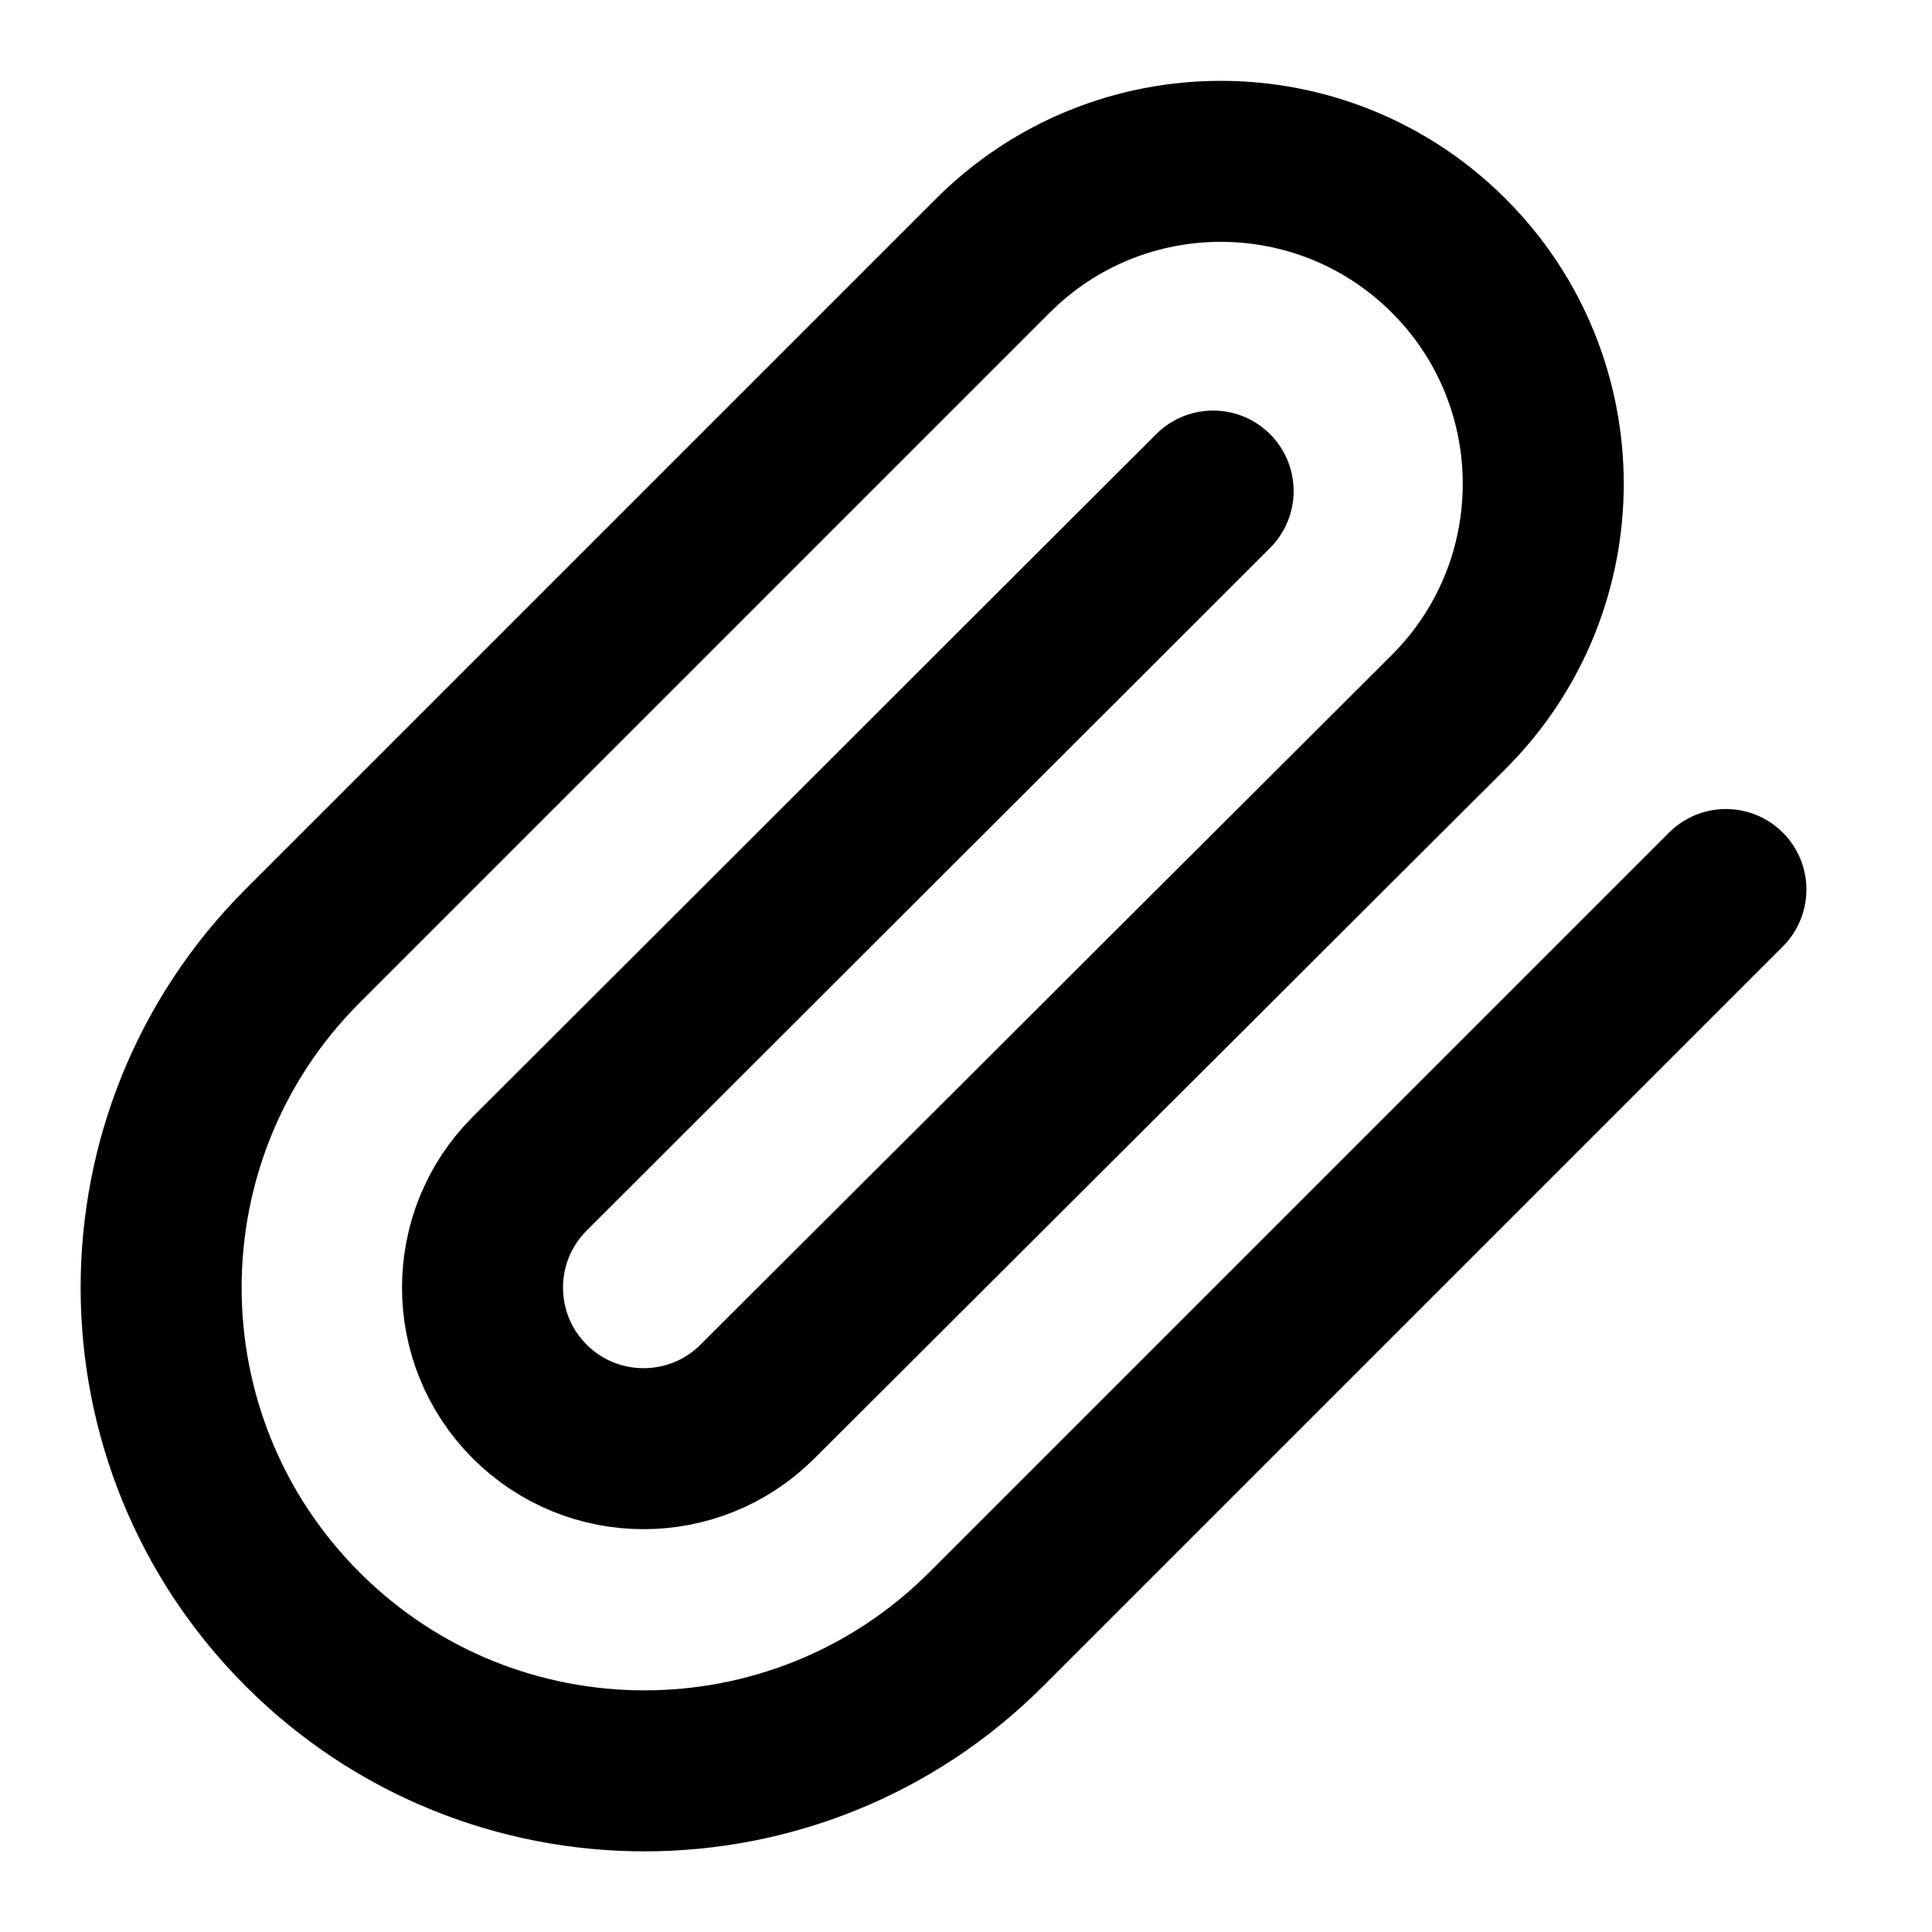
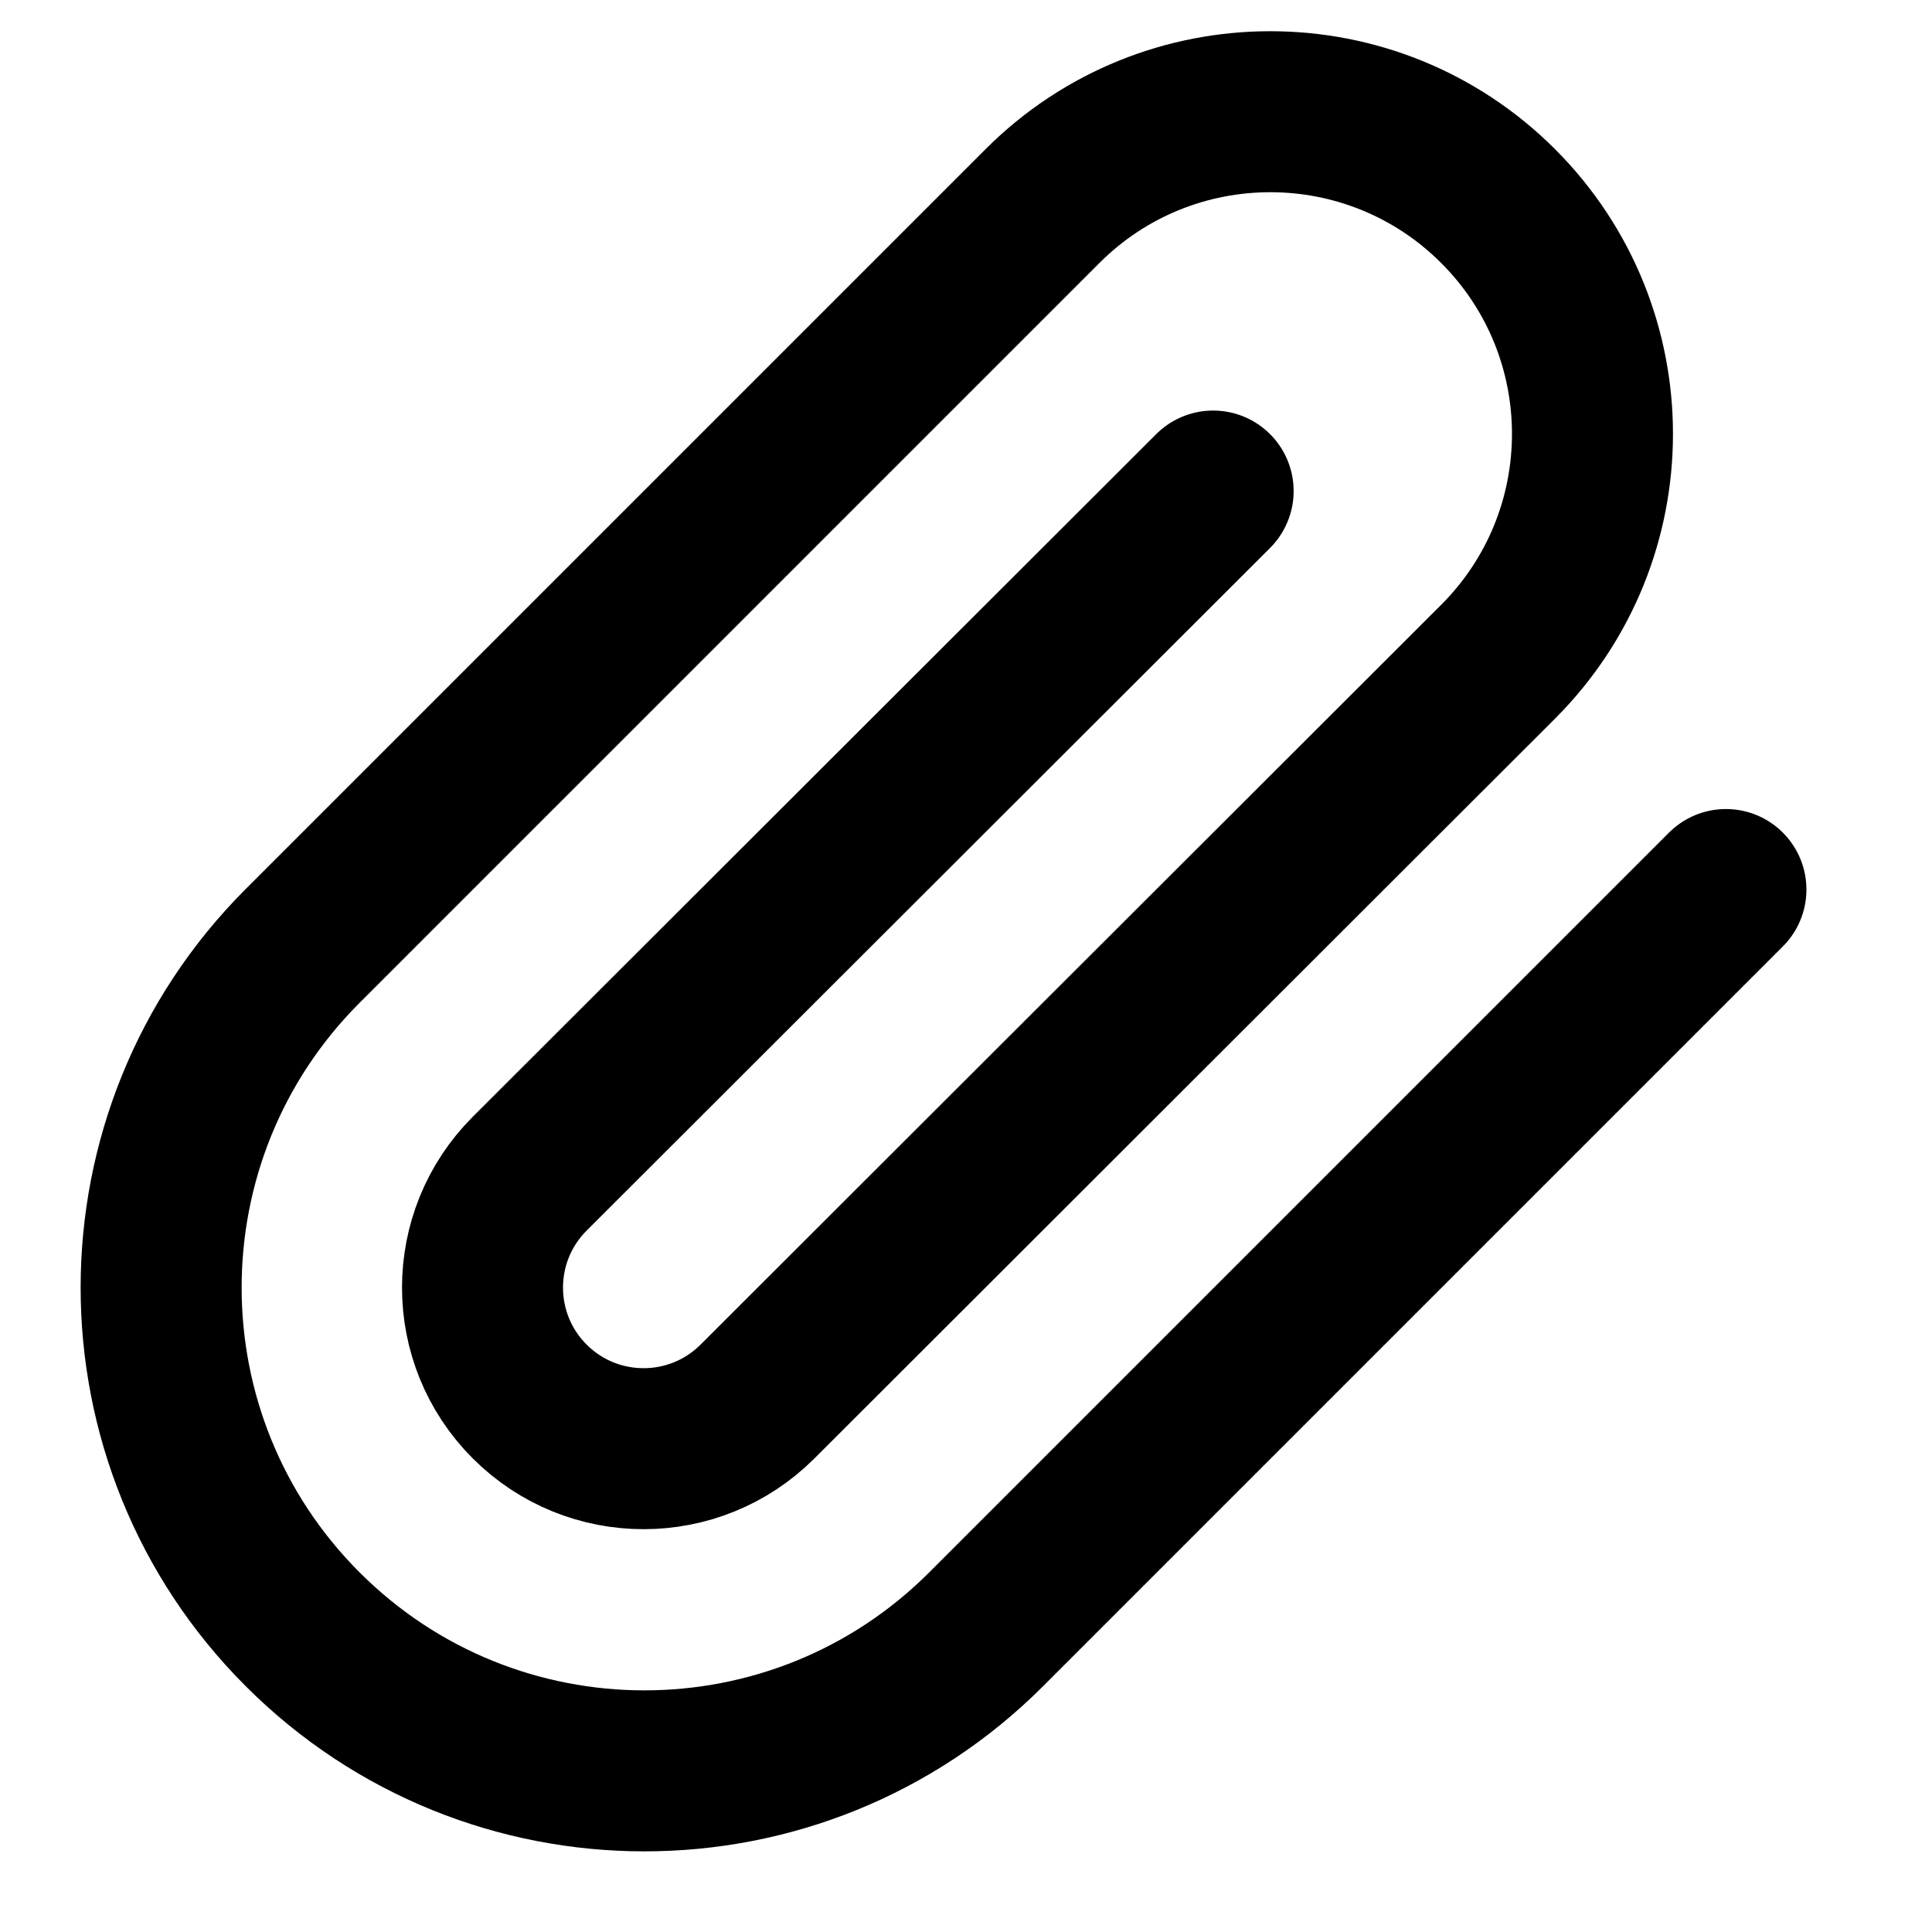
- <svg xmlns="http://www.w3.org/2000/svg" width="24" height="24" viewBox="0 0 24 24" fill="none" stroke="currentColor" stroke-width="2" stroke-linecap="round" stroke-linejoin="round">
-   <path d="m21.44 11.05-9.19 9.19a6 6 0 0 1-8.49-8.49l8.57-8.57A4 4 0 1 1 18 8.84l-8.59 8.57a2 2 0 0 1-2.83-2.83l8.49-8.48" />
+ <svg xmlns="http://www.w3.org/2000/svg" viewBox="0 0 24 24" fill="none" stroke="currentColor" stroke-width="2" stroke-linecap="round" stroke-linejoin="round">
+   <path d="M21.44 11.05l-9.19 9.19a6 6 0 0 1-8.49-8.49l9.19-9.19a4 4 0 0 1 5.66 5.66l-9.2 9.19a2 2 0 0 1-2.83-2.83l8.49-8.48">
+   </path>
</svg>
